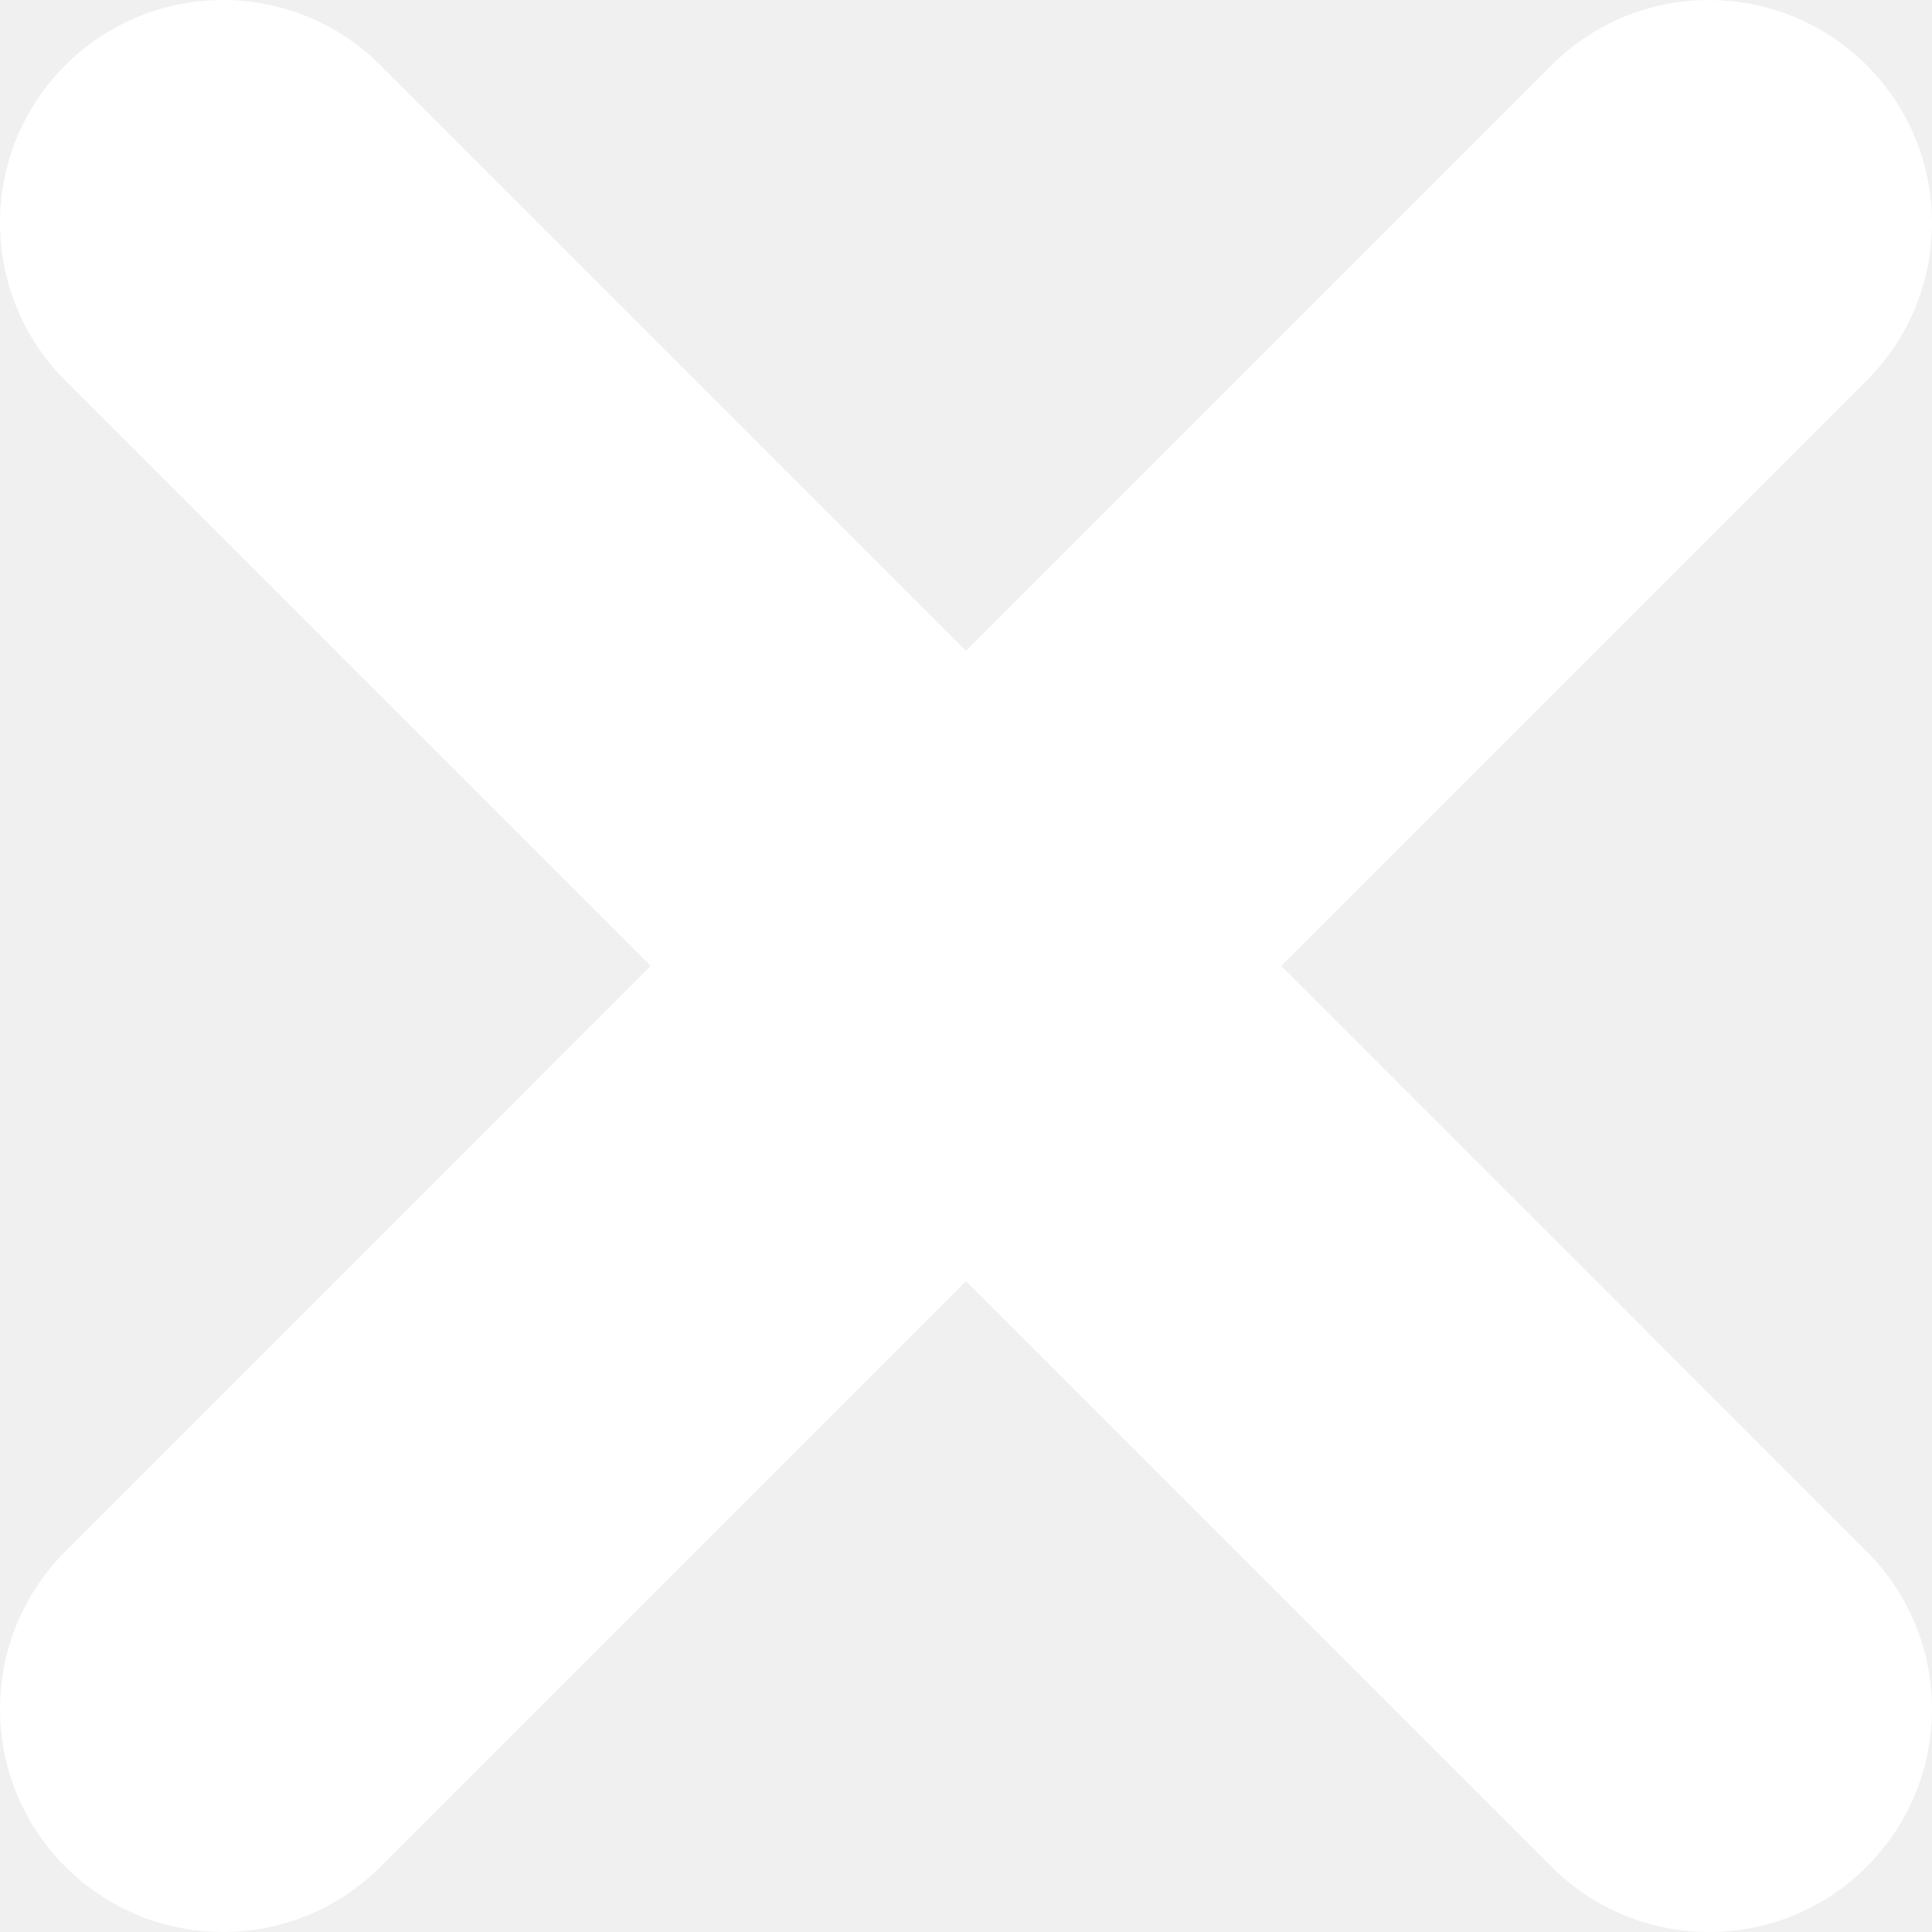
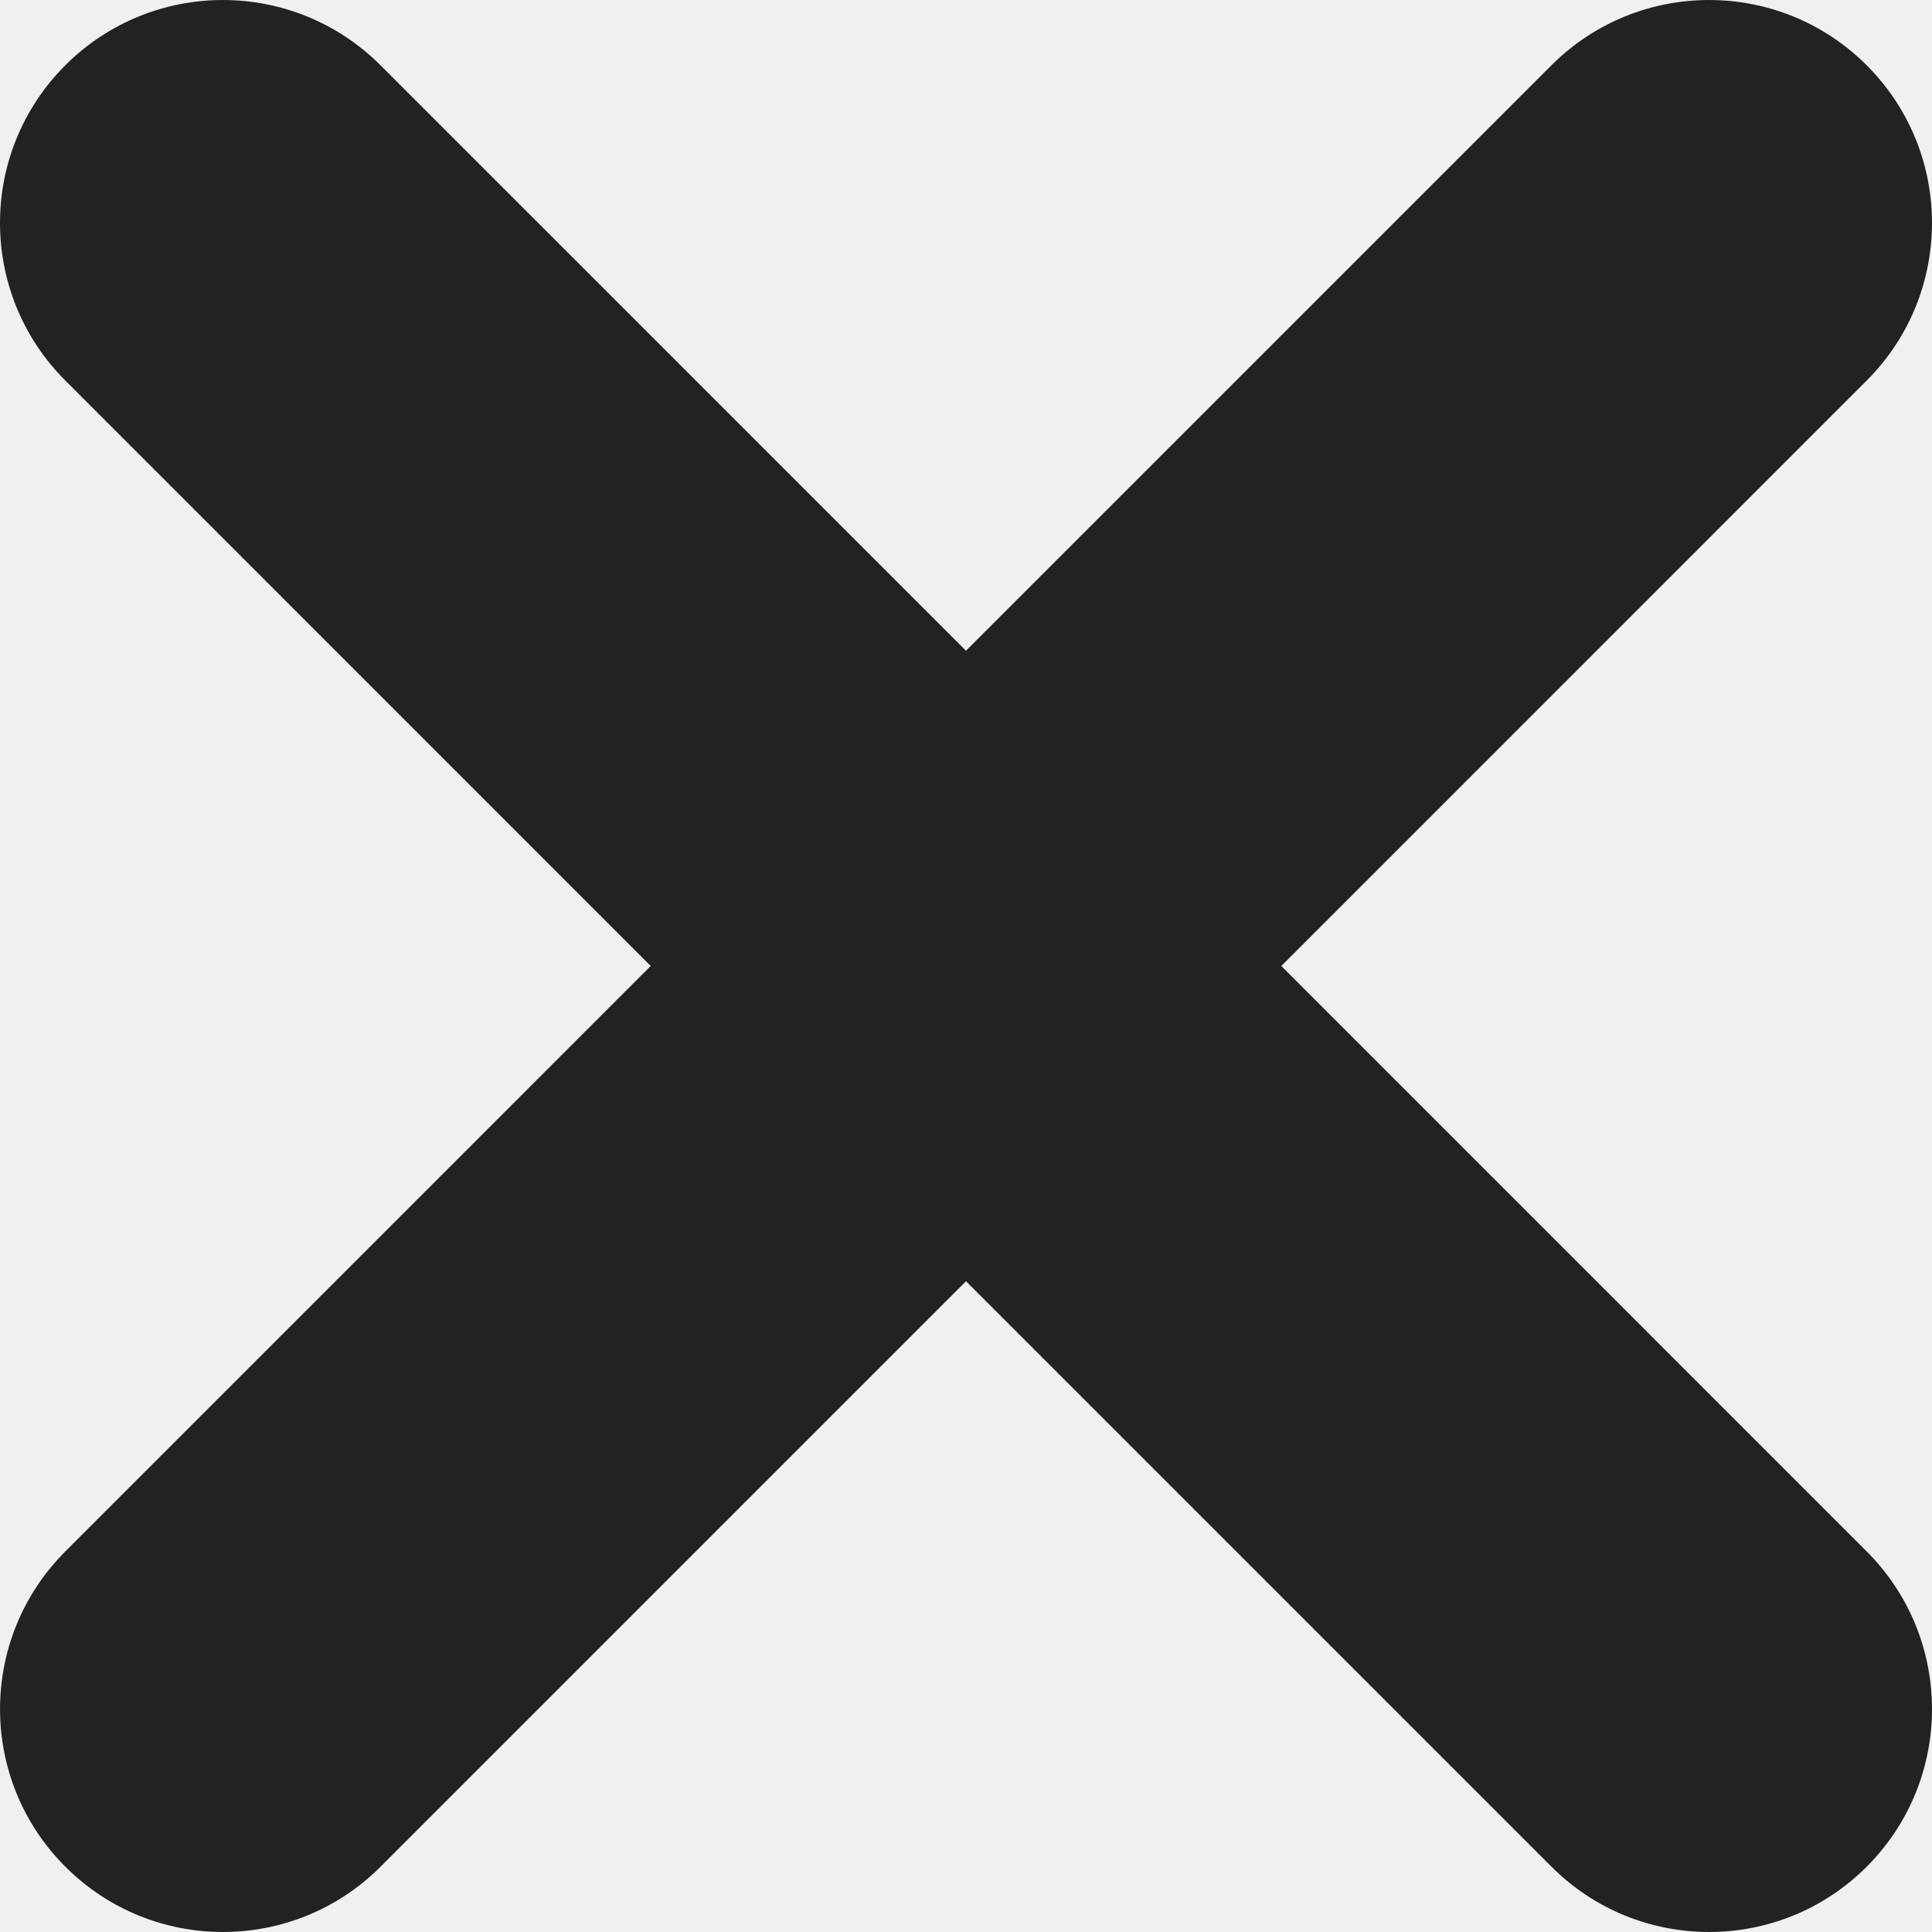
<svg xmlns="http://www.w3.org/2000/svg" version="1.1" id="Capa_1" x="0px" y="0px" width="512px" height="512px" viewBox="0 0 348.333 348.334" style="enable-background:new 0 0 348.333 348.334;" xml:space="preserve">
  <g>
-     <path d="M336.559,68.611L231.016,174.165l105.543,105.549c15.699,15.705,15.699,41.145,0,56.85   c-7.844,7.844-18.128,11.769-28.407,11.769c-10.296,0-20.581-3.919-28.419-11.769L174.167,231.003L68.609,336.563   c-7.843,7.844-18.128,11.769-28.416,11.769c-10.285,0-20.563-3.919-28.413-11.769c-15.699-15.698-15.699-41.139,0-56.85   l105.54-105.549L11.774,68.611c-15.699-15.699-15.699-41.145,0-56.844c15.696-15.687,41.127-15.687,56.829,0l105.563,105.554   L279.721,11.767c15.705-15.687,41.139-15.687,56.832,0C352.258,27.466,352.258,52.912,336.559,68.611z" fill="#FFFFFF" />
+     <path d="M336.559,68.611L231.016,174.165l105.543,105.549c15.699,15.705,15.699,41.145,0,56.85   c-7.844,7.844-18.128,11.769-28.407,11.769c-10.296,0-20.581-3.919-28.419-11.769L174.167,231.003L68.609,336.563   c-7.843,7.844-18.128,11.769-28.416,11.769c-10.285,0-20.563-3.919-28.413-11.769c-15.699-15.698-15.699-41.139,0-56.85   l105.54-105.549L11.774,68.611c-15.699-15.699-15.699-41.145,0-56.844c15.696-15.687,41.127-15.687,56.829,0l105.563,105.554   L279.721,11.767c15.705-15.687,41.139-15.687,56.832,0C352.258,27.466,352.258,52.912,336.559,68.611z" fill="#222" />
  </g>
  <g>
</g>
  <g>
</g>
  <g>
</g>
  <g>
</g>
  <g>
</g>
  <g>
</g>
  <g>
</g>
  <g>
</g>
  <g>
</g>
  <g>
</g>
  <g>
</g>
  <g>
</g>
  <g>
</g>
  <g>
</g>
  <g>
</g>
</svg>
